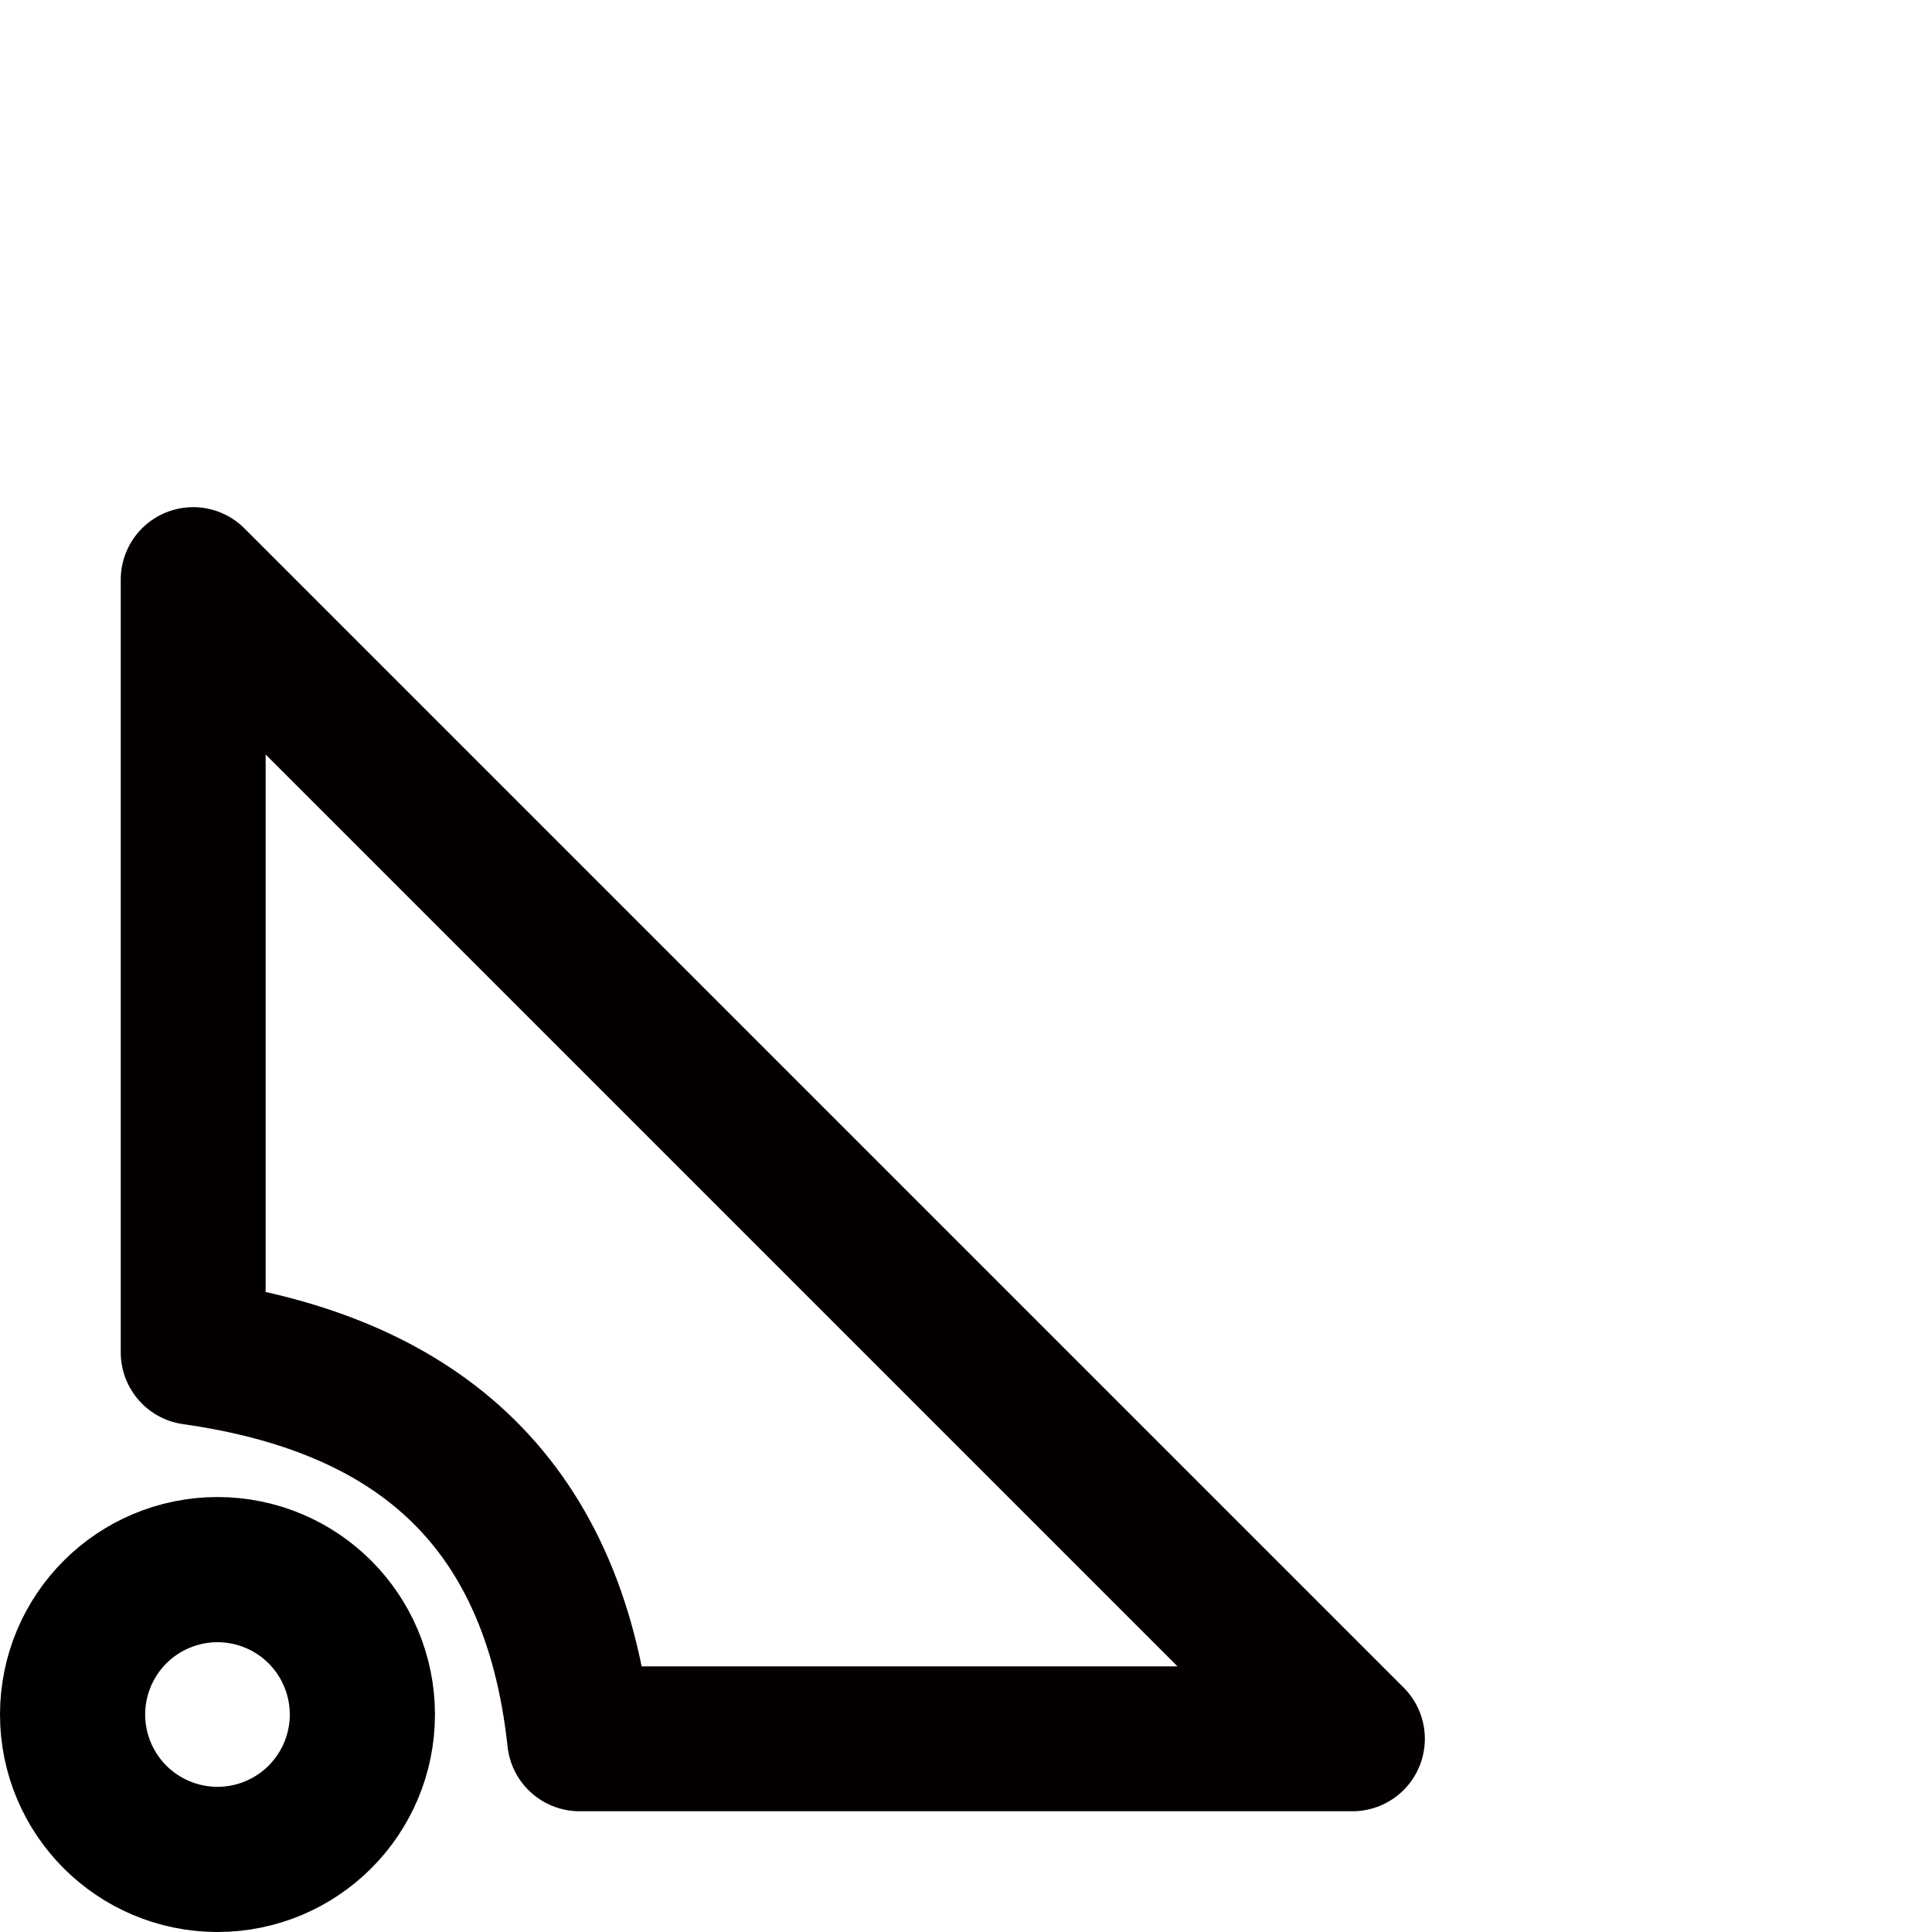
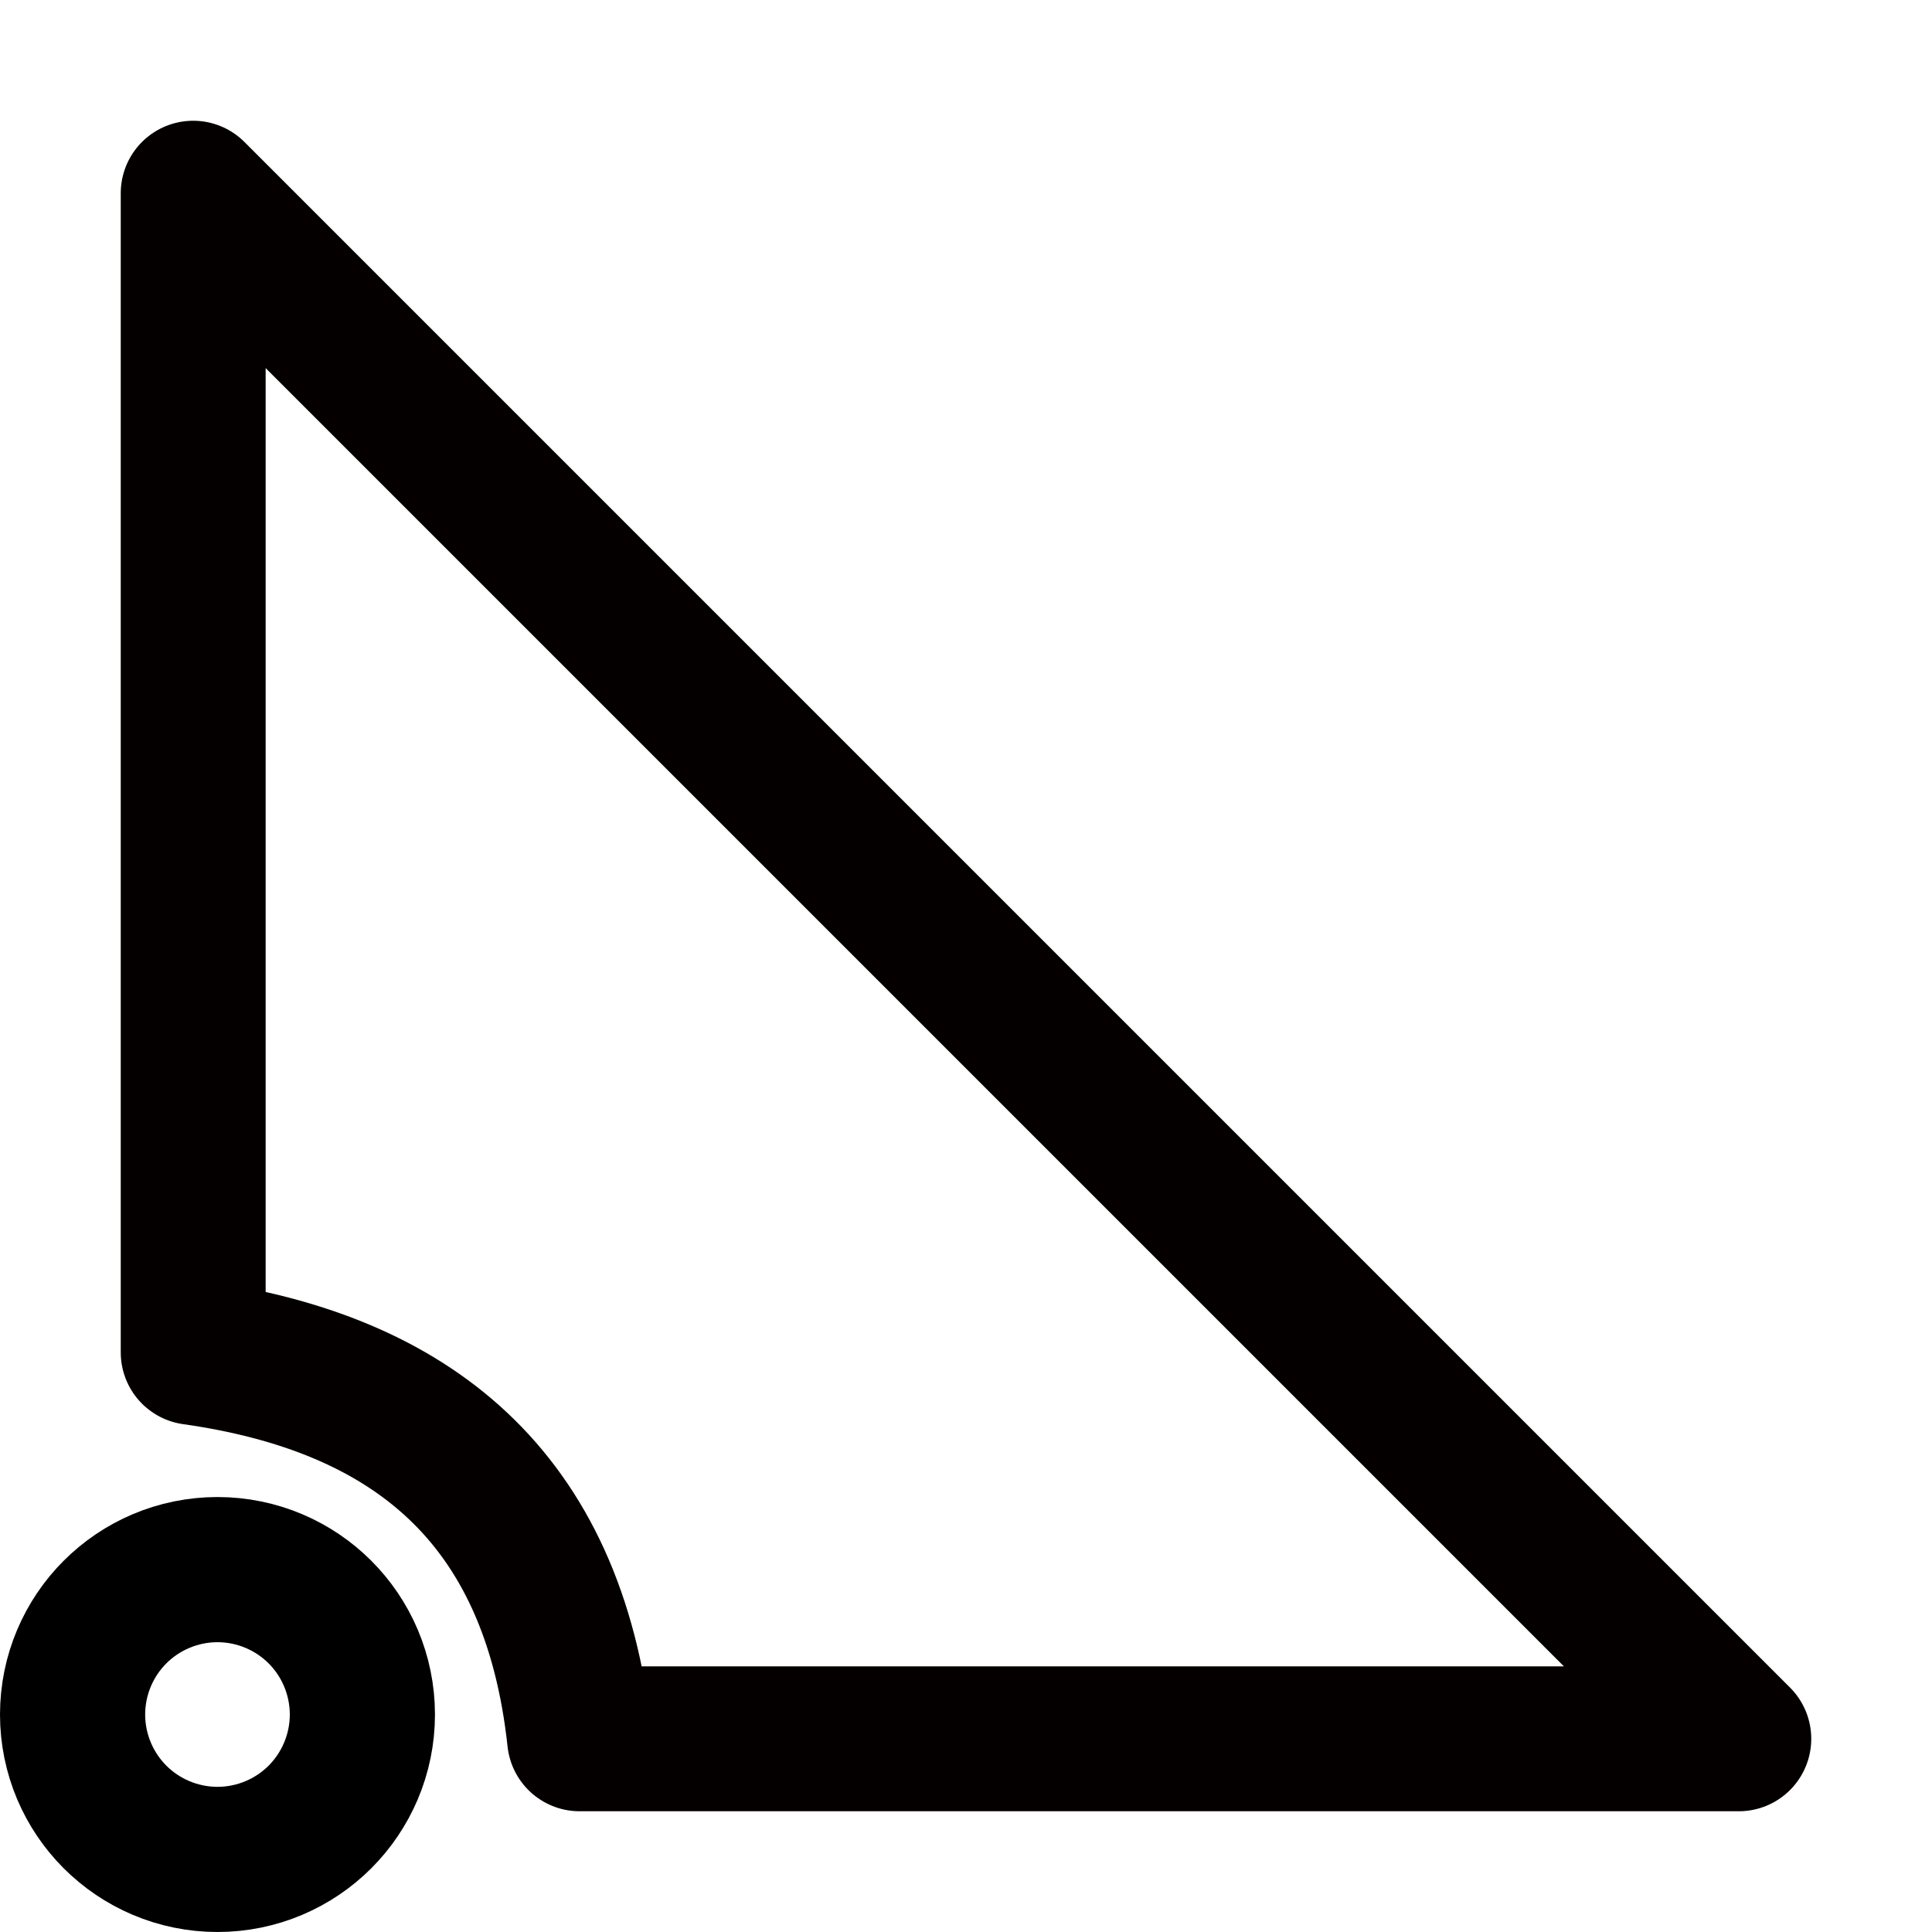
<svg xmlns="http://www.w3.org/2000/svg" width="1000" height="1000" viewBox="0 0 264.583 264.583" version="1.1" id="svg8">
  <defs id="defs2" />
  <g id="layer1" transform="translate(0,-32.41667)">
    <ellipse style="opacity:1;fill:none;fill-opacity:1;stroke:#000001;stroke-width:39.688;stroke-linecap:butt;stroke-linejoin:miter;stroke-miterlimit:2;stroke-dasharray:none;stroke-opacity:1;paint-order:normal" id="path1403" cx="29.784" cy="267.216" rx="9.94" ry="9.94" />
-     <path style="fill:none;stroke:#050000;stroke-width:19.844;stroke-linecap:round;stroke-linejoin:round;stroke-miterlimit:4;stroke-dasharray:none;stroke-opacity:1" d="m 26.458,217.625 c 29.624,4.192 49.309,19.492 52.917,52.917 H 185.208 l -158.75,-158.75 z" id="path1407" />
+     <path style="fill:none;stroke:#050000;stroke-width:19.844;stroke-linecap:round;stroke-linejoin:round;stroke-miterlimit:4;stroke-dasharray:none;stroke-opacity:1" d="m 26.458,217.625 c 29.624,4.192 49.309,19.492 52.917,52.917 h 158.75 L 26.458,58.875 Z" id="path1407" />
  </g>
</svg>
